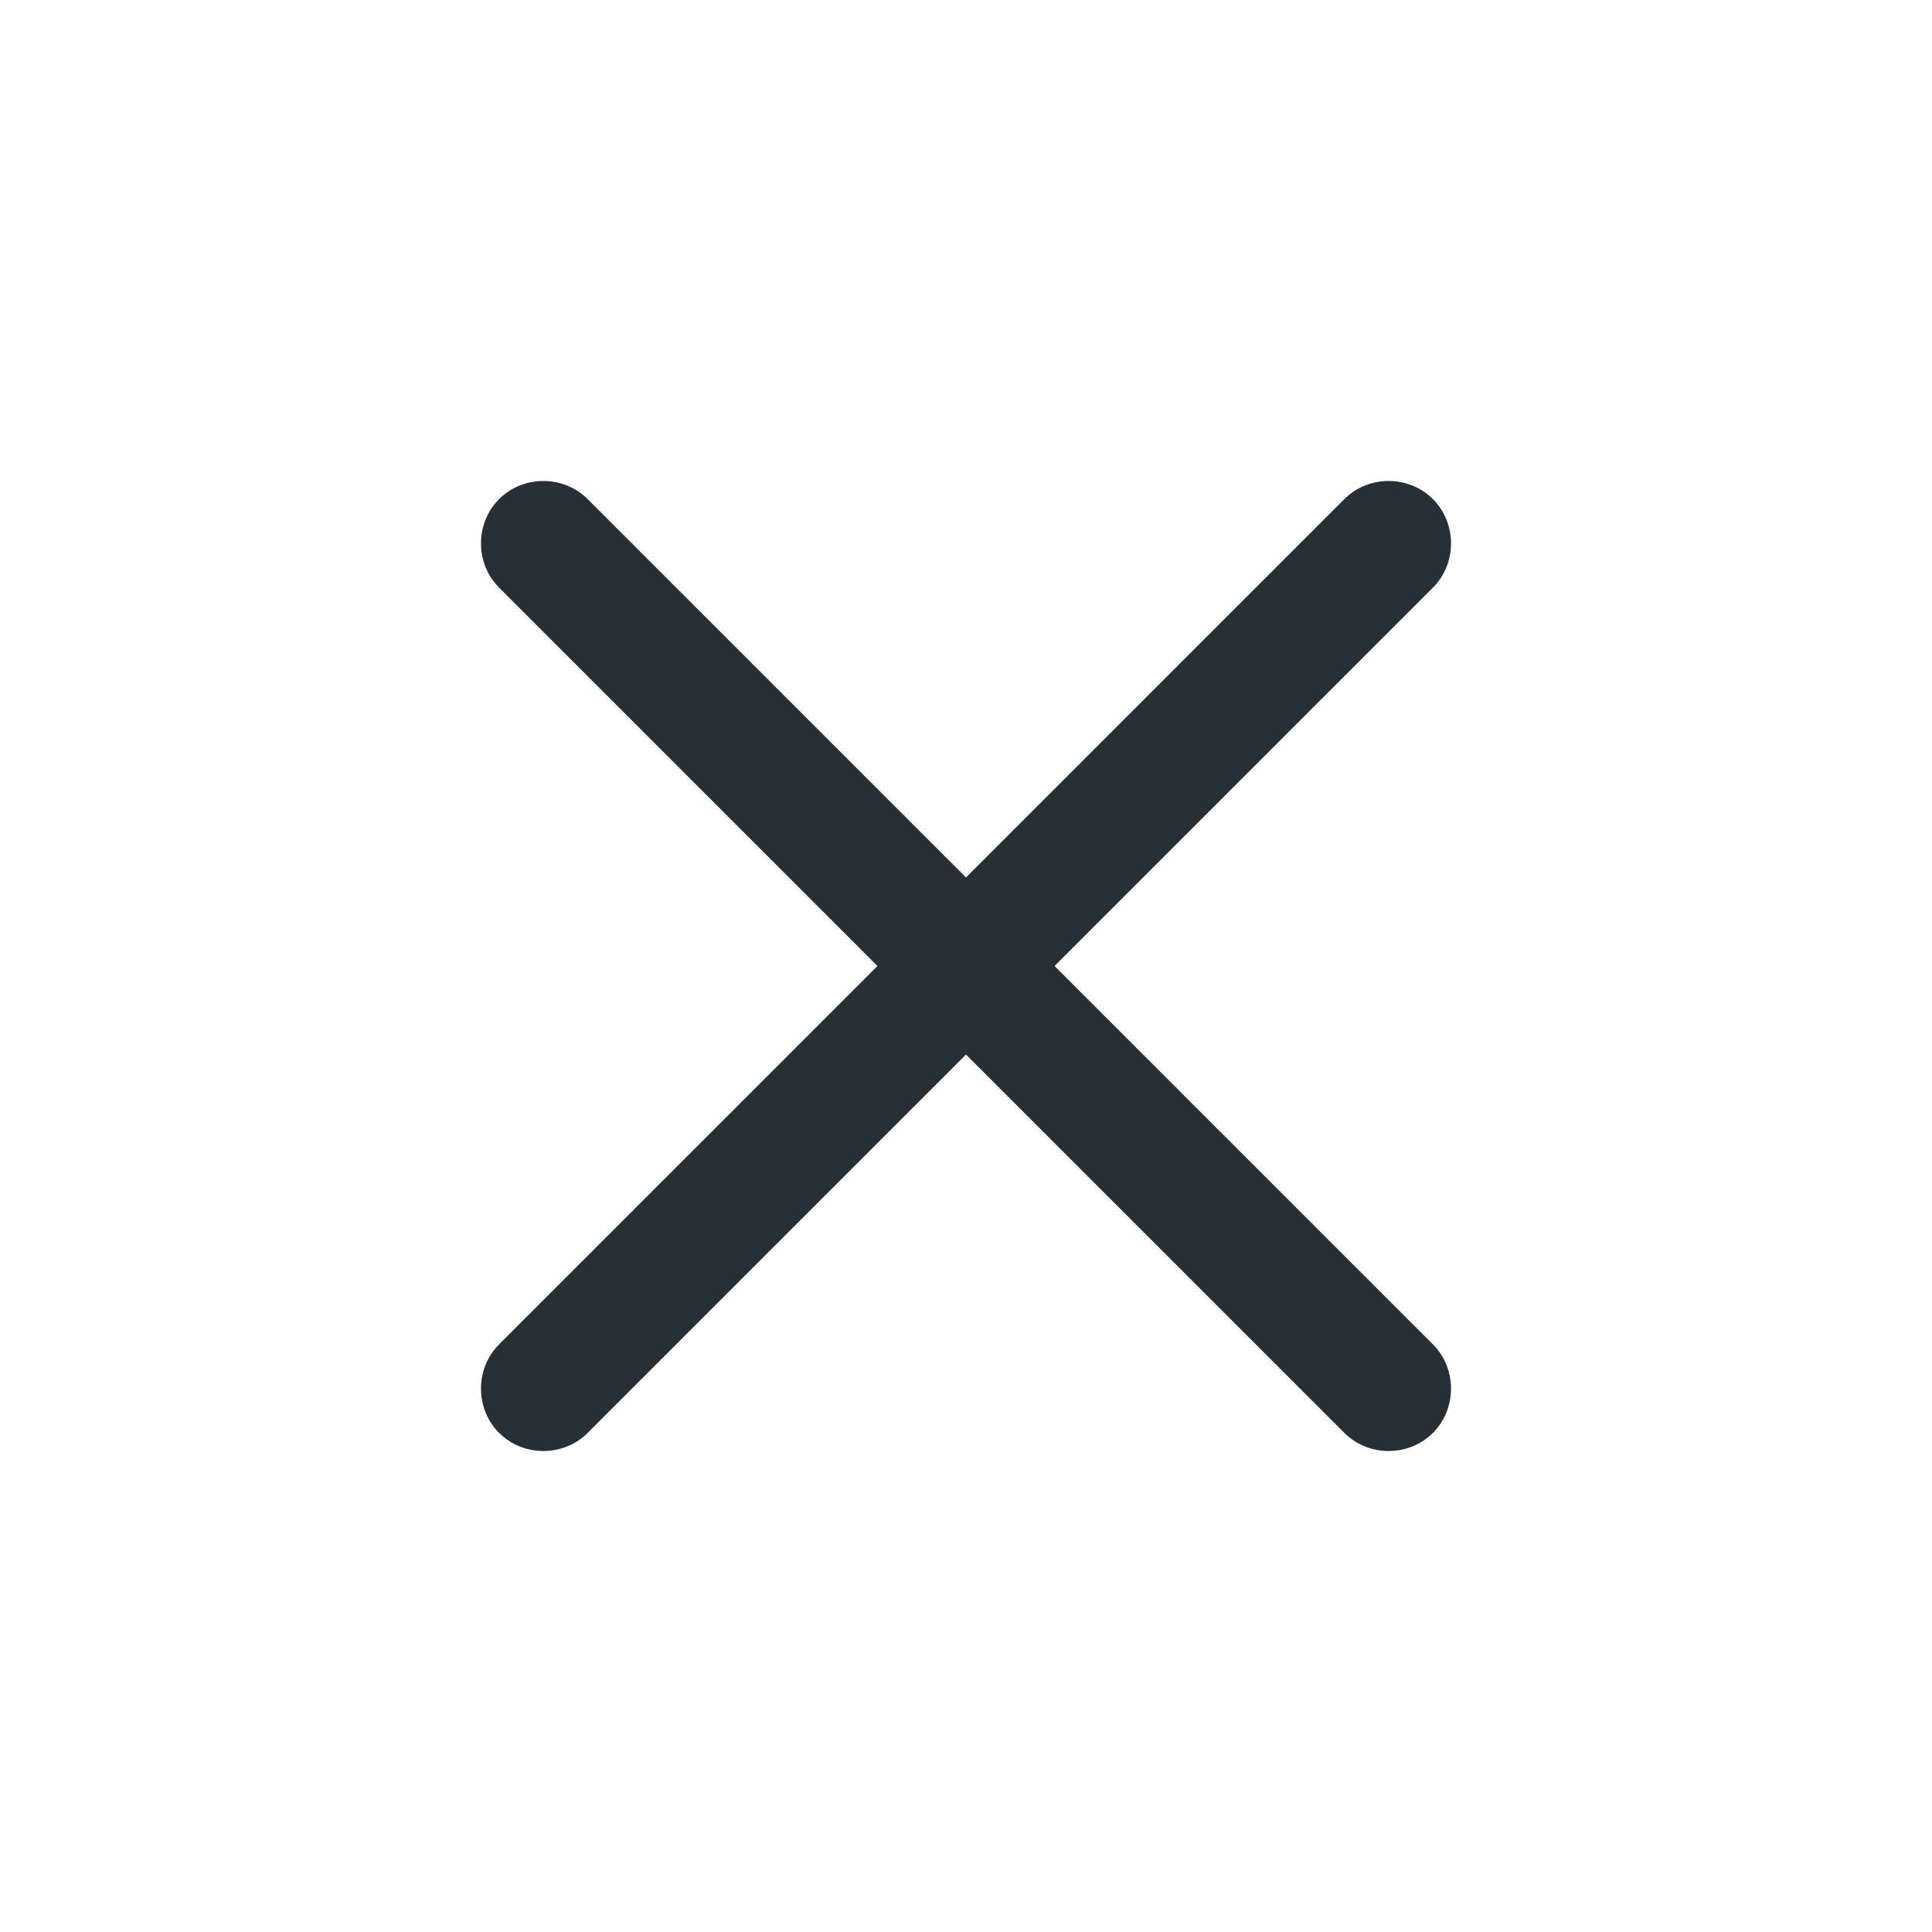
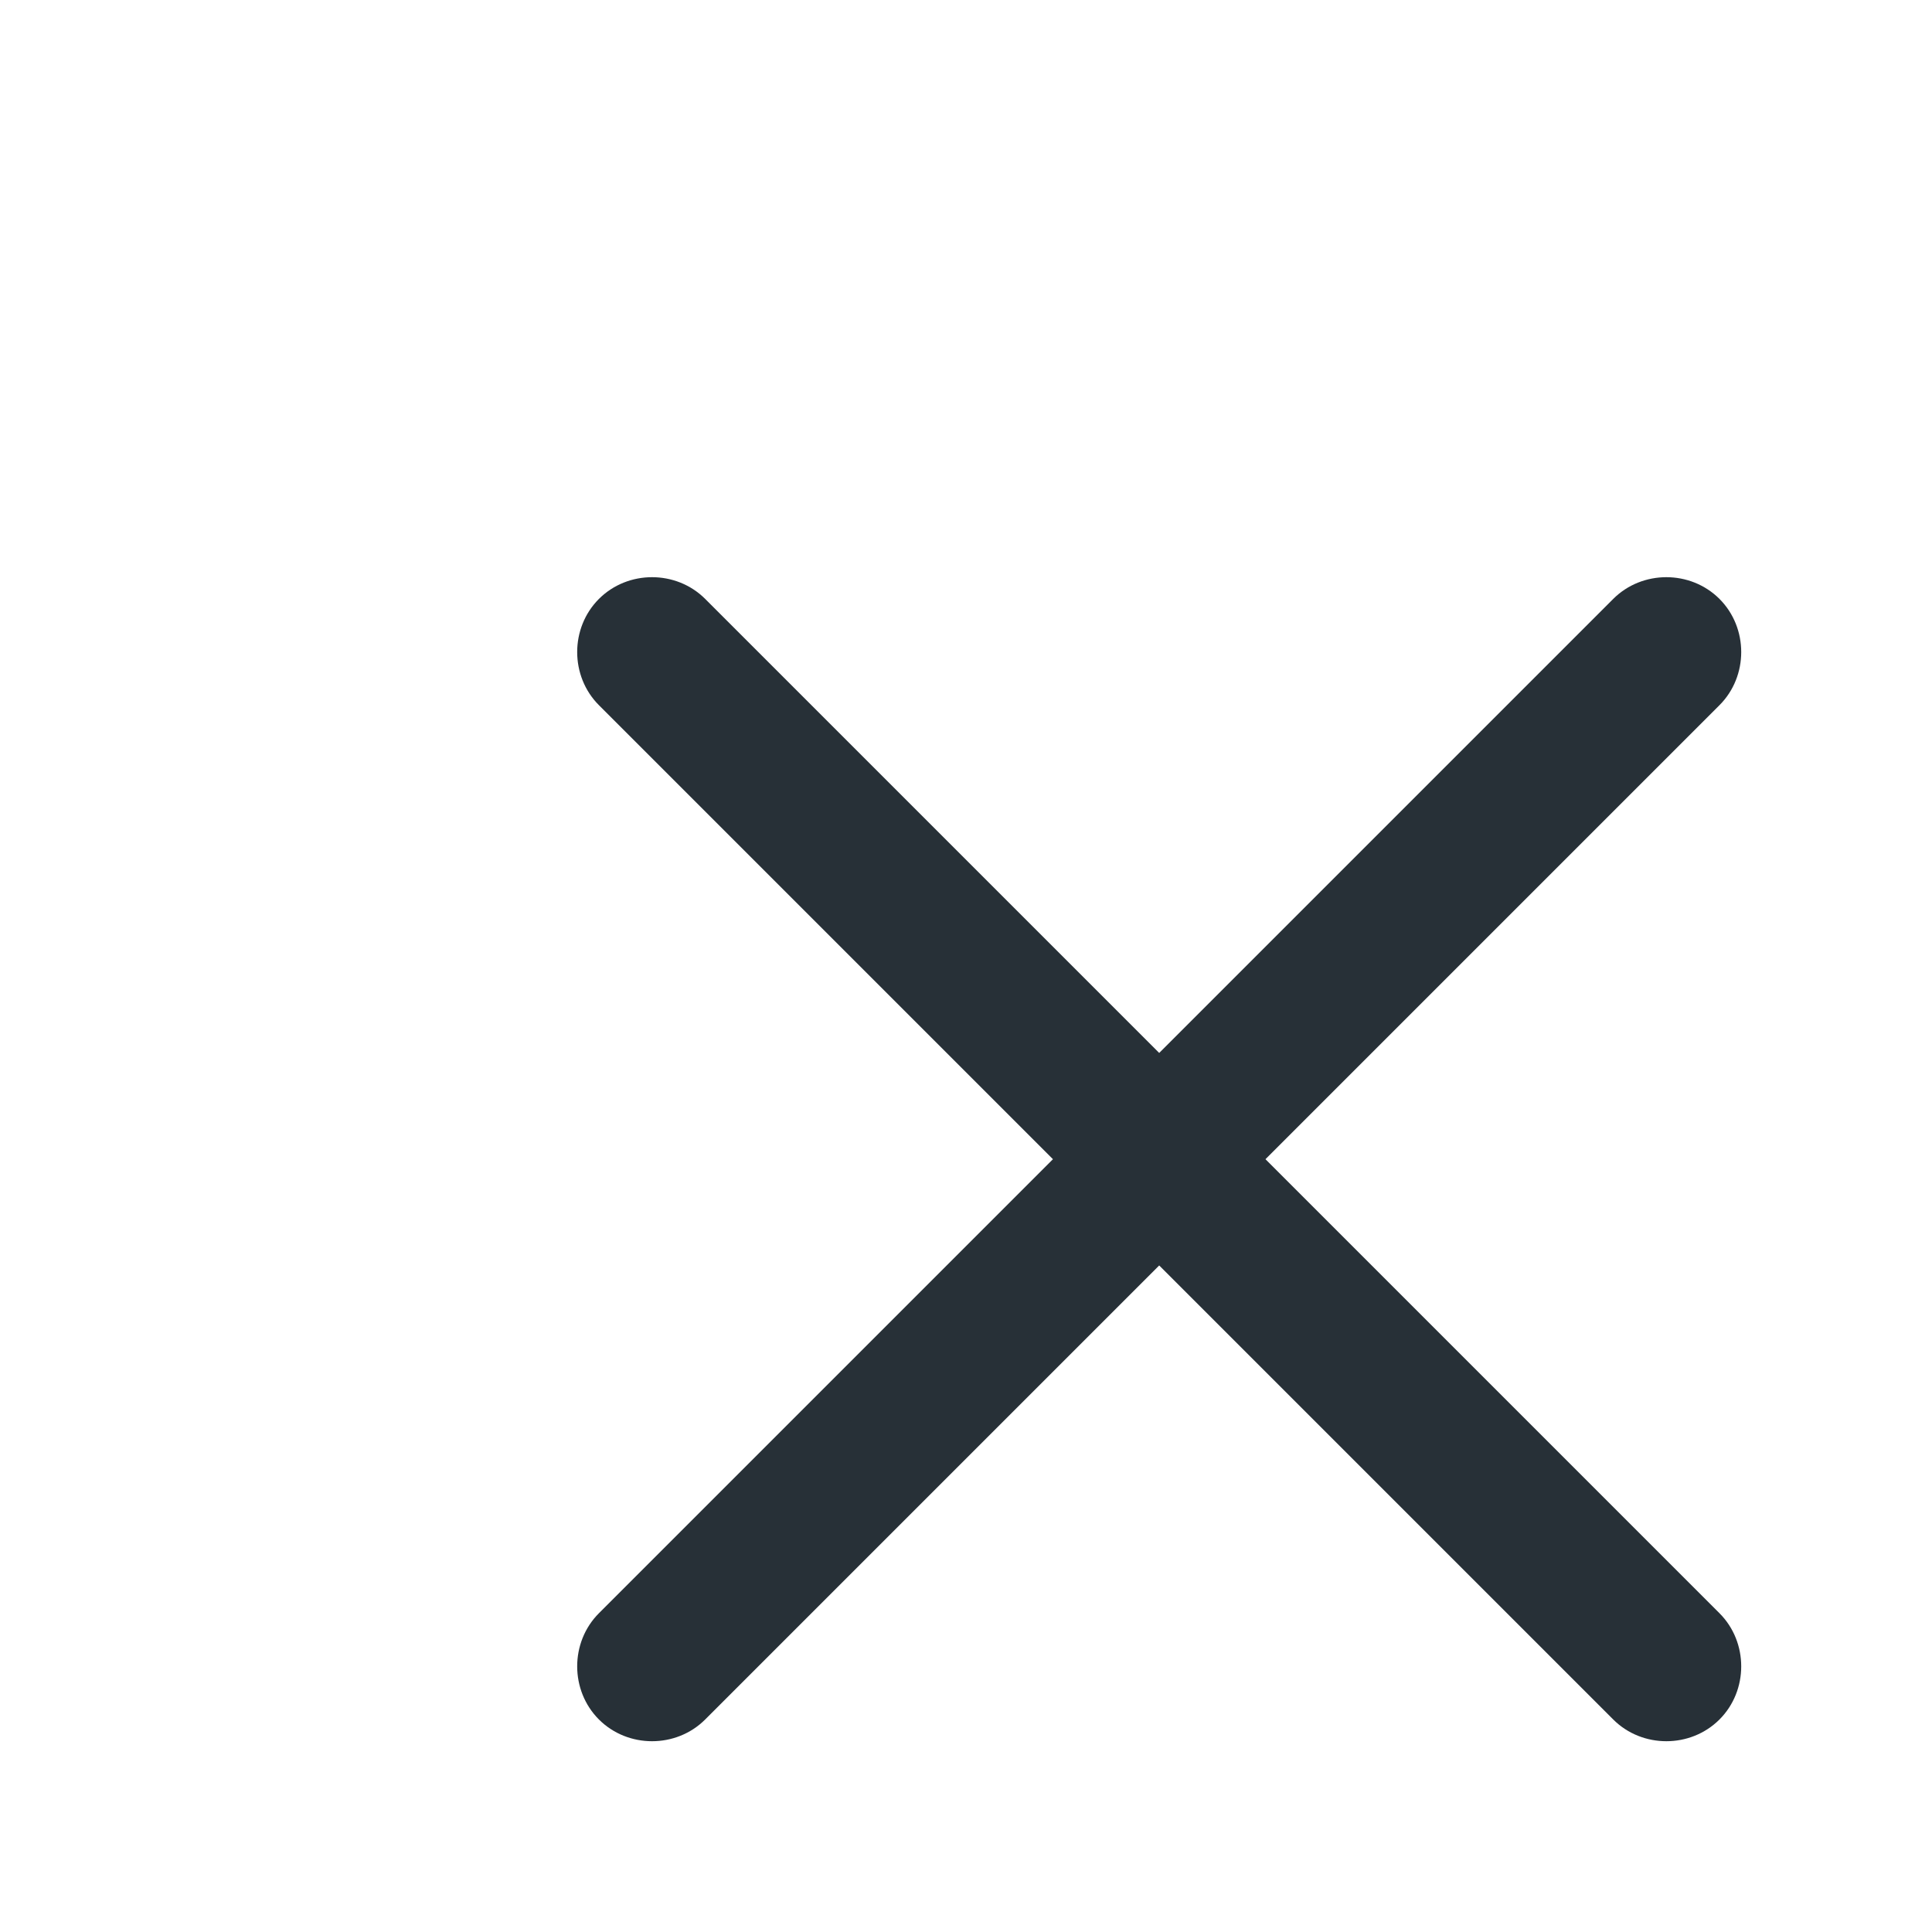
- <svg xmlns="http://www.w3.org/2000/svg" fill="#273037" height="24" width="24" viewBox="0 0 24 24">
+ <svg xmlns="http://www.w3.org/2000/svg" fill="#273037" height="20" width="20" viewBox="0 0 20 20">
  <path d="M13.1,12l4.7-4.7c0.3-0.3,0.3-0.8,0-1.1c-0.3-0.3-0.8-0.3-1.1,0L12,10.9L7.3,6.2C7,5.9,6.5,5.9,6.2,6.2C5.9,6.5,5.9,7,6.2,7.3l4.7,4.7l-4.7,4.7c-0.3,0.3-0.3,0.8,0,1.1c0.3,0.3,0.8,0.3,1.1,0l4.7-4.7l4.7,4.7c0.3,0.3,0.8,0.3,1.1,0c0.3-0.3,0.3-0.8,0-1.1L13.1,12z" />
</svg>
